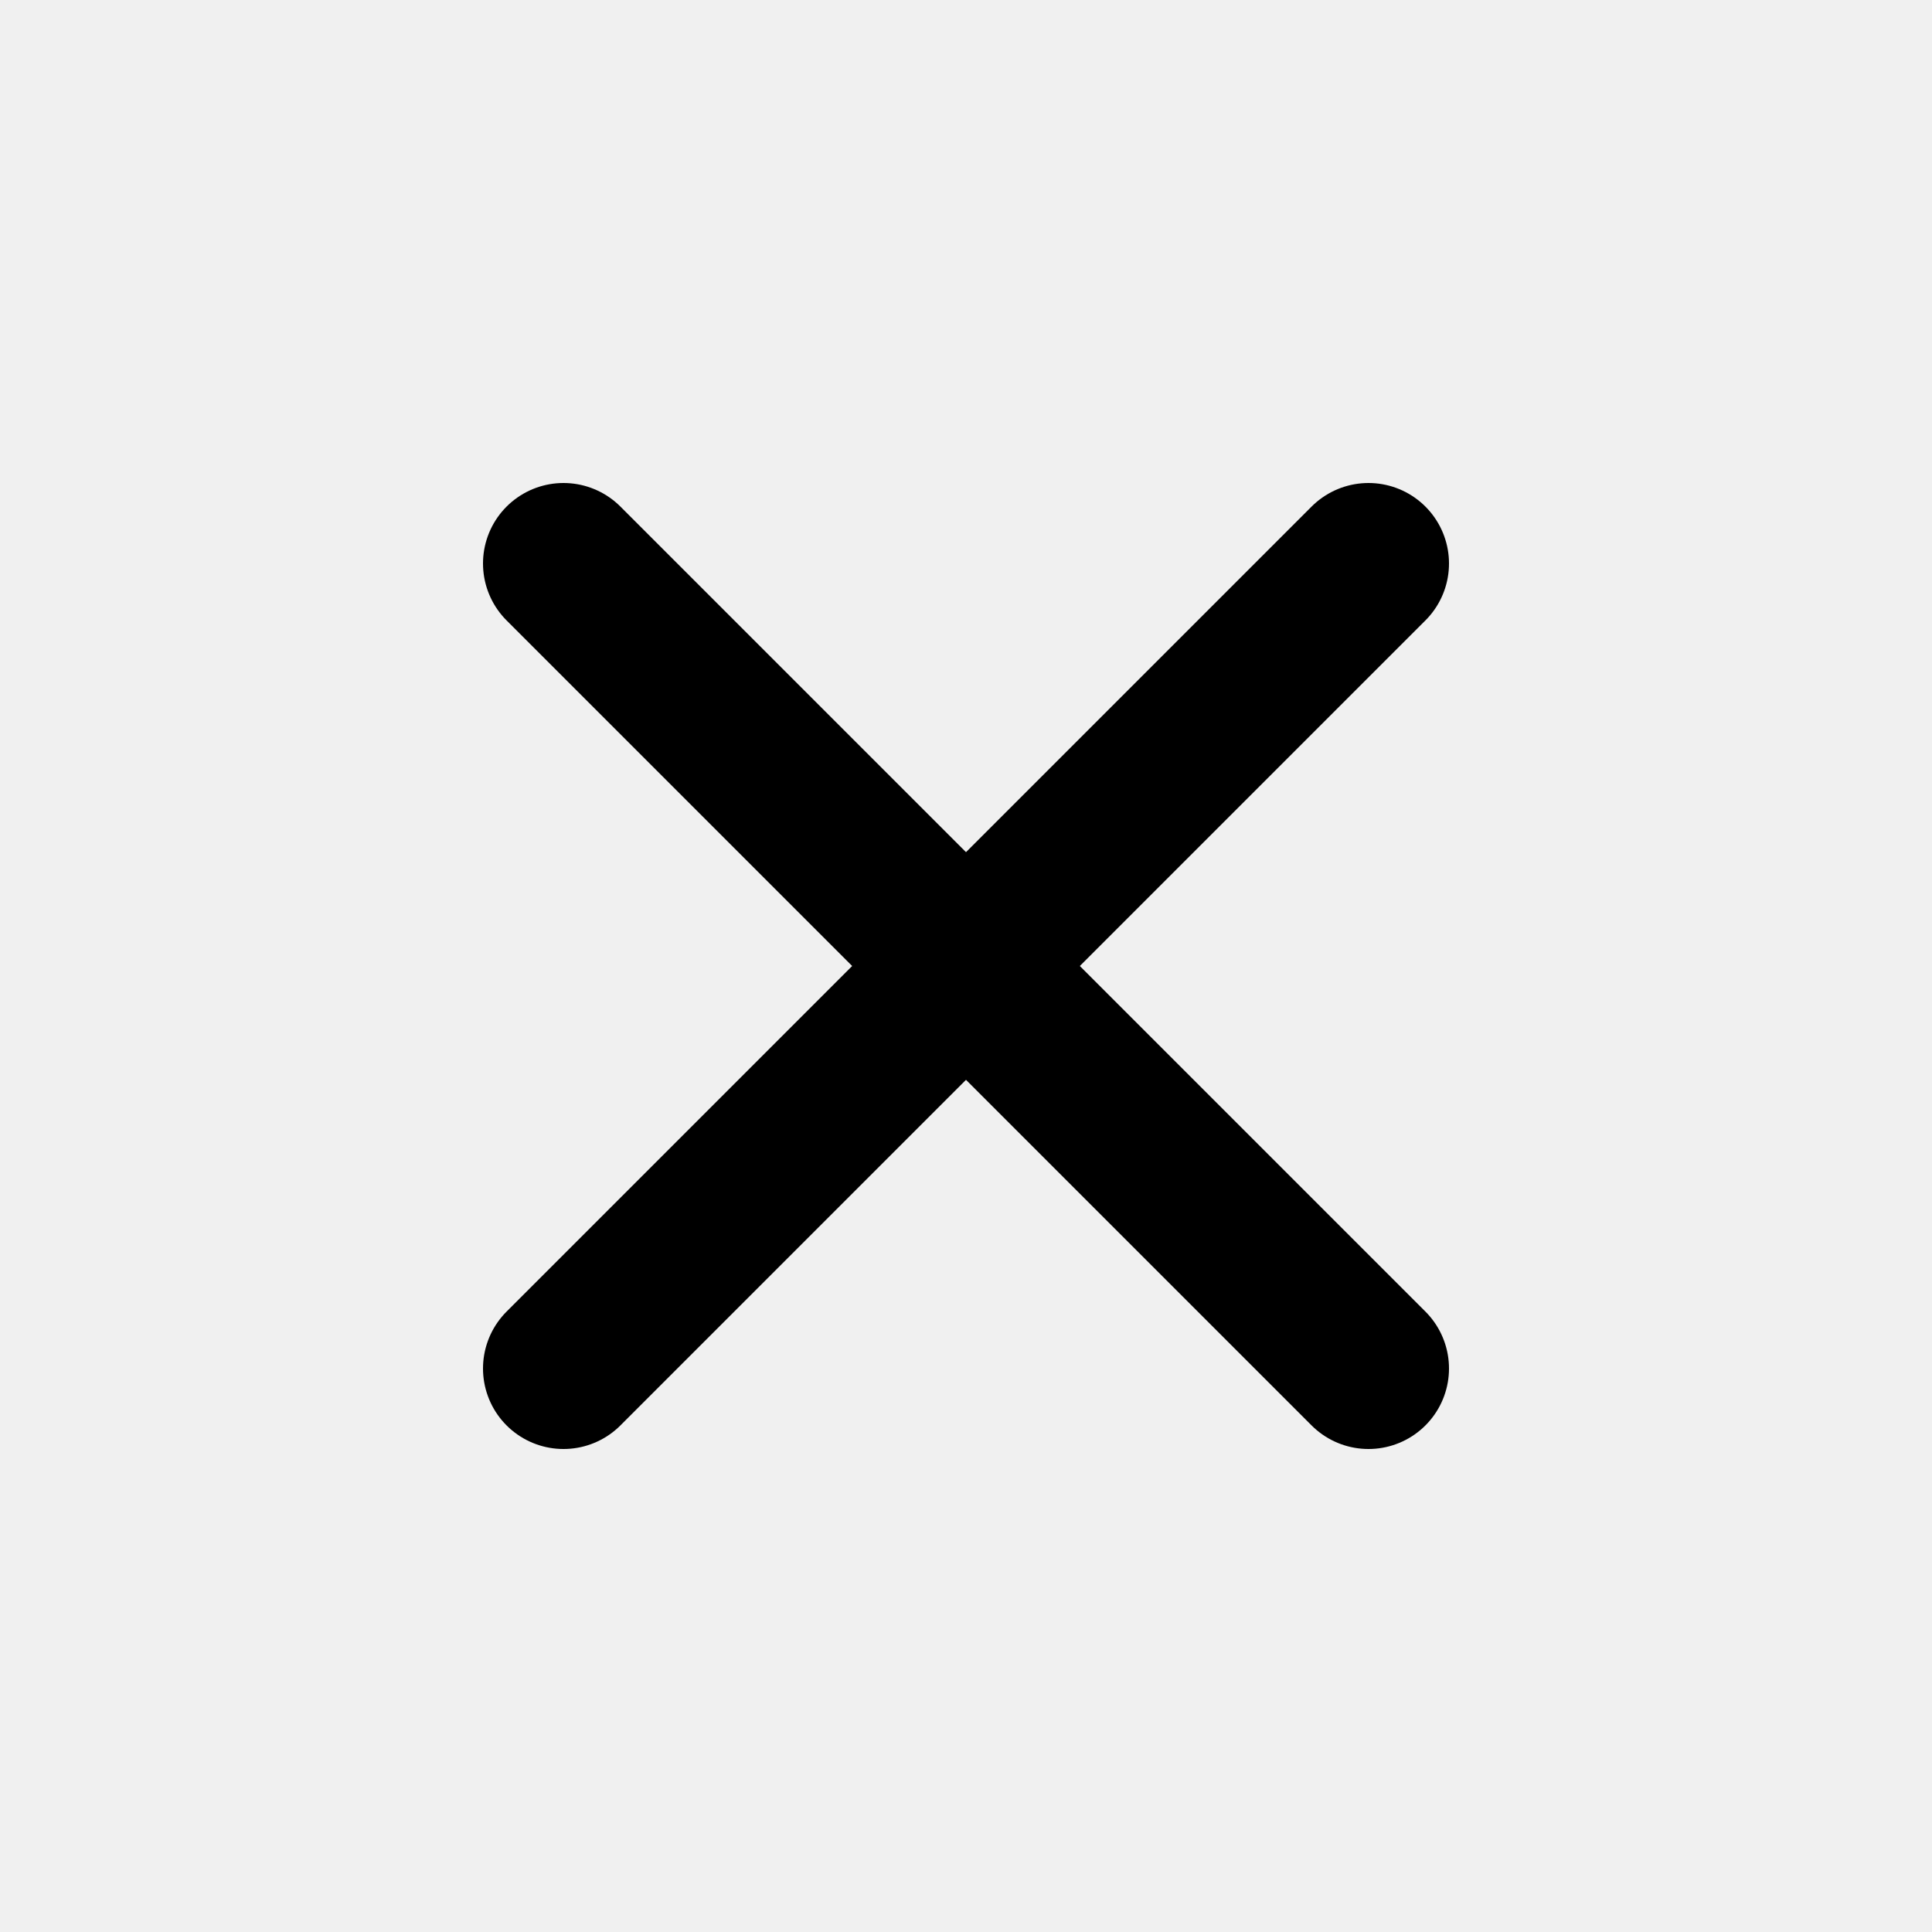
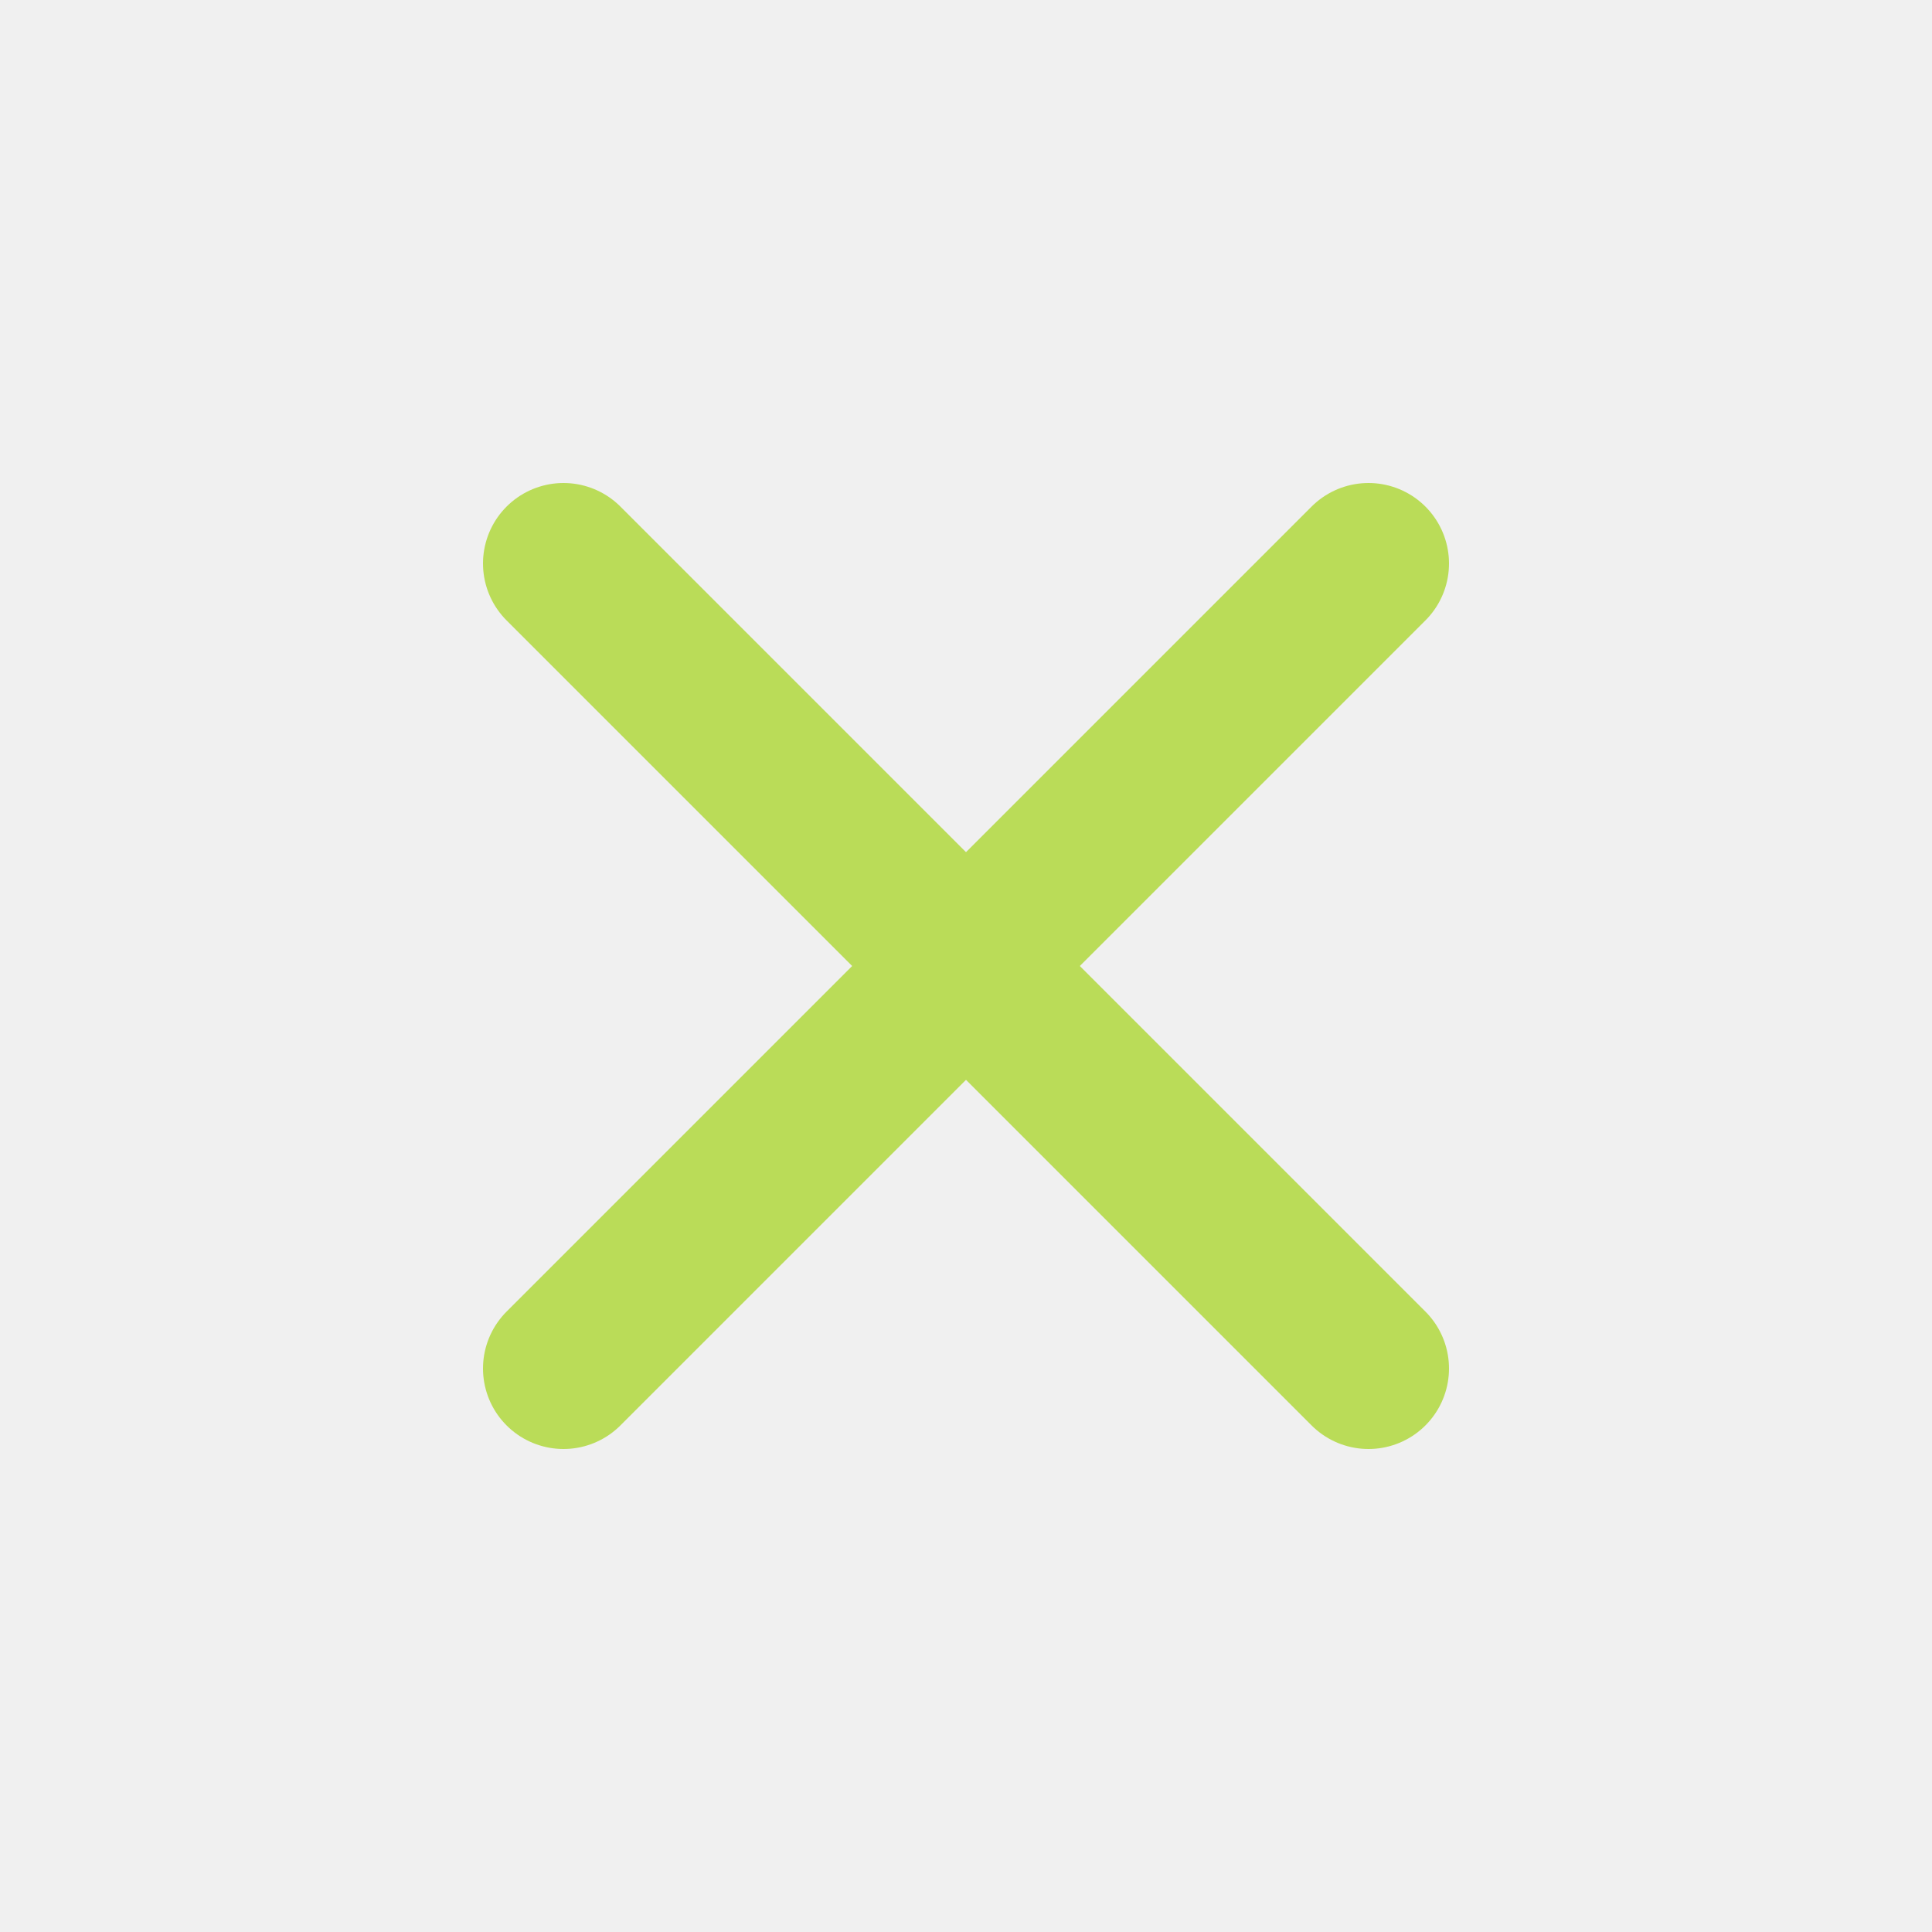
- <svg xmlns="http://www.w3.org/2000/svg" width="48px" height="48px" viewBox="0 0 48 48" fill="none">
-   <rect width="48" height="48" fill="white" fill-opacity="0.01" />
-   <path d="M14 14L34 34" stroke="black" stroke-width="4" stroke-linecap="round" stroke-linejoin="round" />
-   <path d="M14 34L34 14" stroke="black" stroke-width="4" stroke-linecap="round" stroke-linejoin="round" />
+ <svg xmlns="http://www.w3.org/2000/svg" width="48" height="48" viewBox="0 0 48 48" fill="none">
+   <path d="M48 0H0V48H48V0Z" fill="white" fill-opacity="0.01" />
+   <path d="M14 14L34 34" stroke="#BADC58" stroke-width="4" stroke-linecap="round" stroke-linejoin="round" />
+   <path d="M14 34L34 14" stroke="#BADC58" stroke-width="4" stroke-linecap="round" stroke-linejoin="round" />
</svg>
